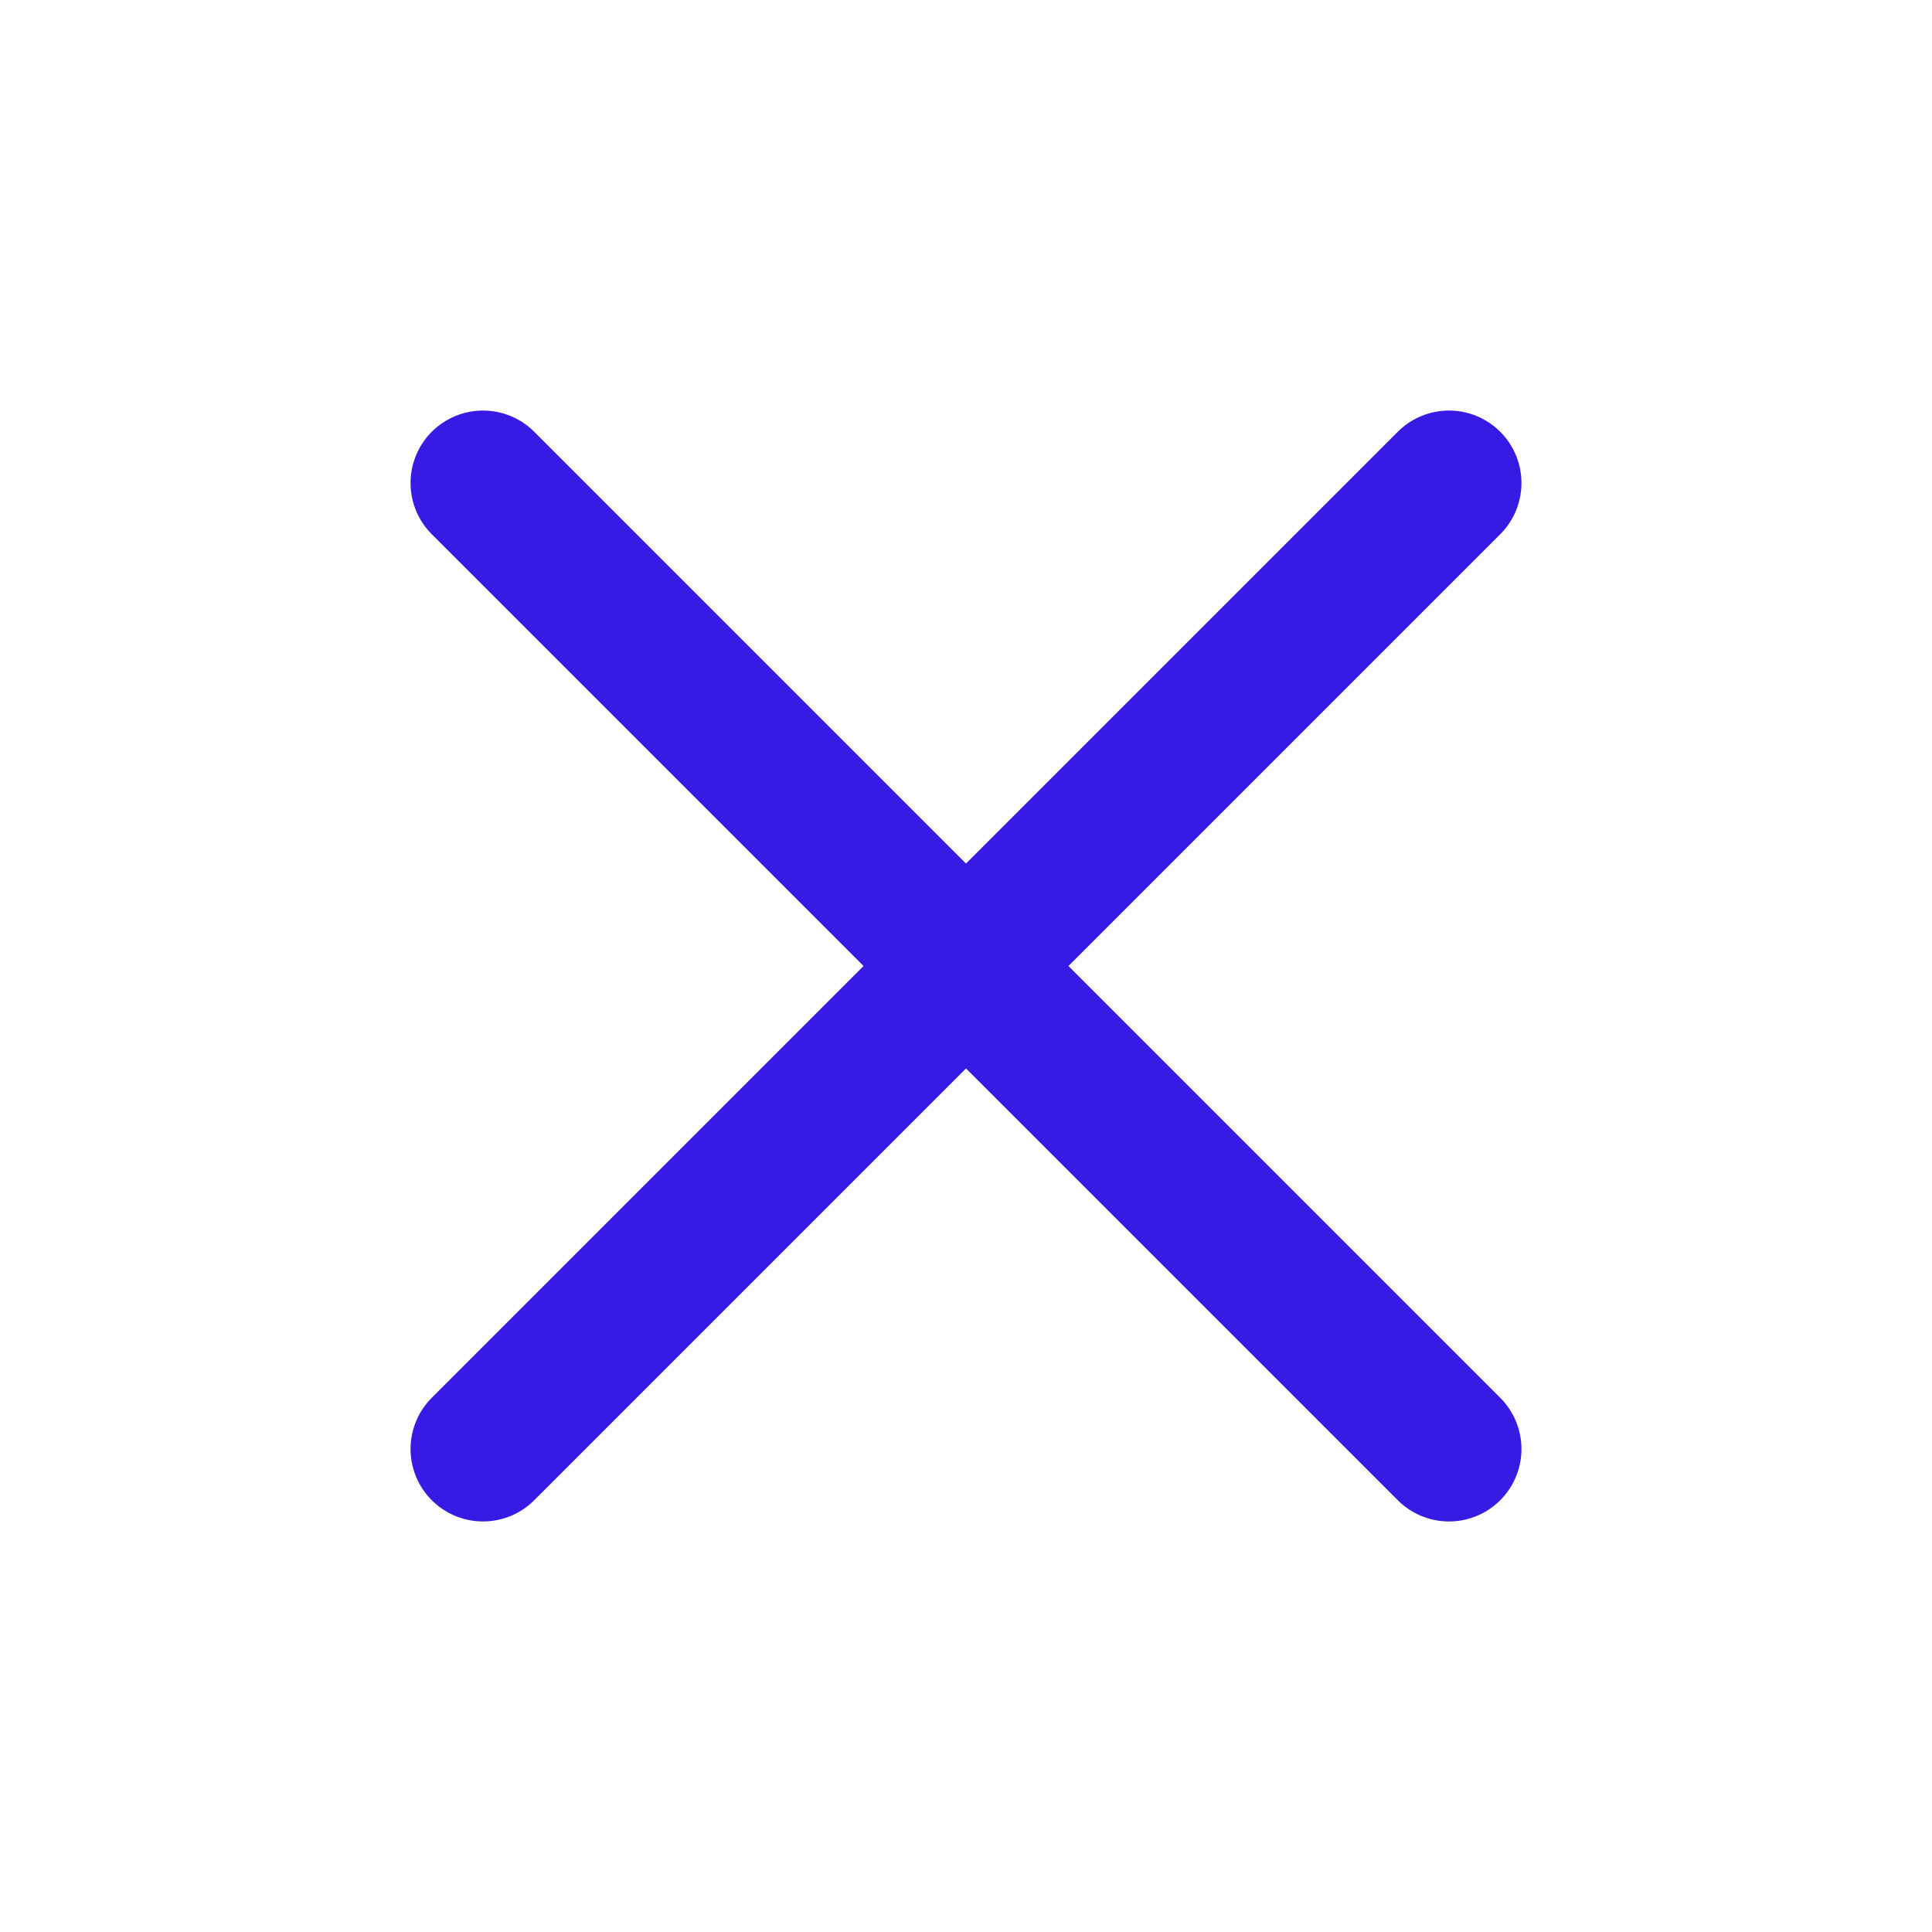
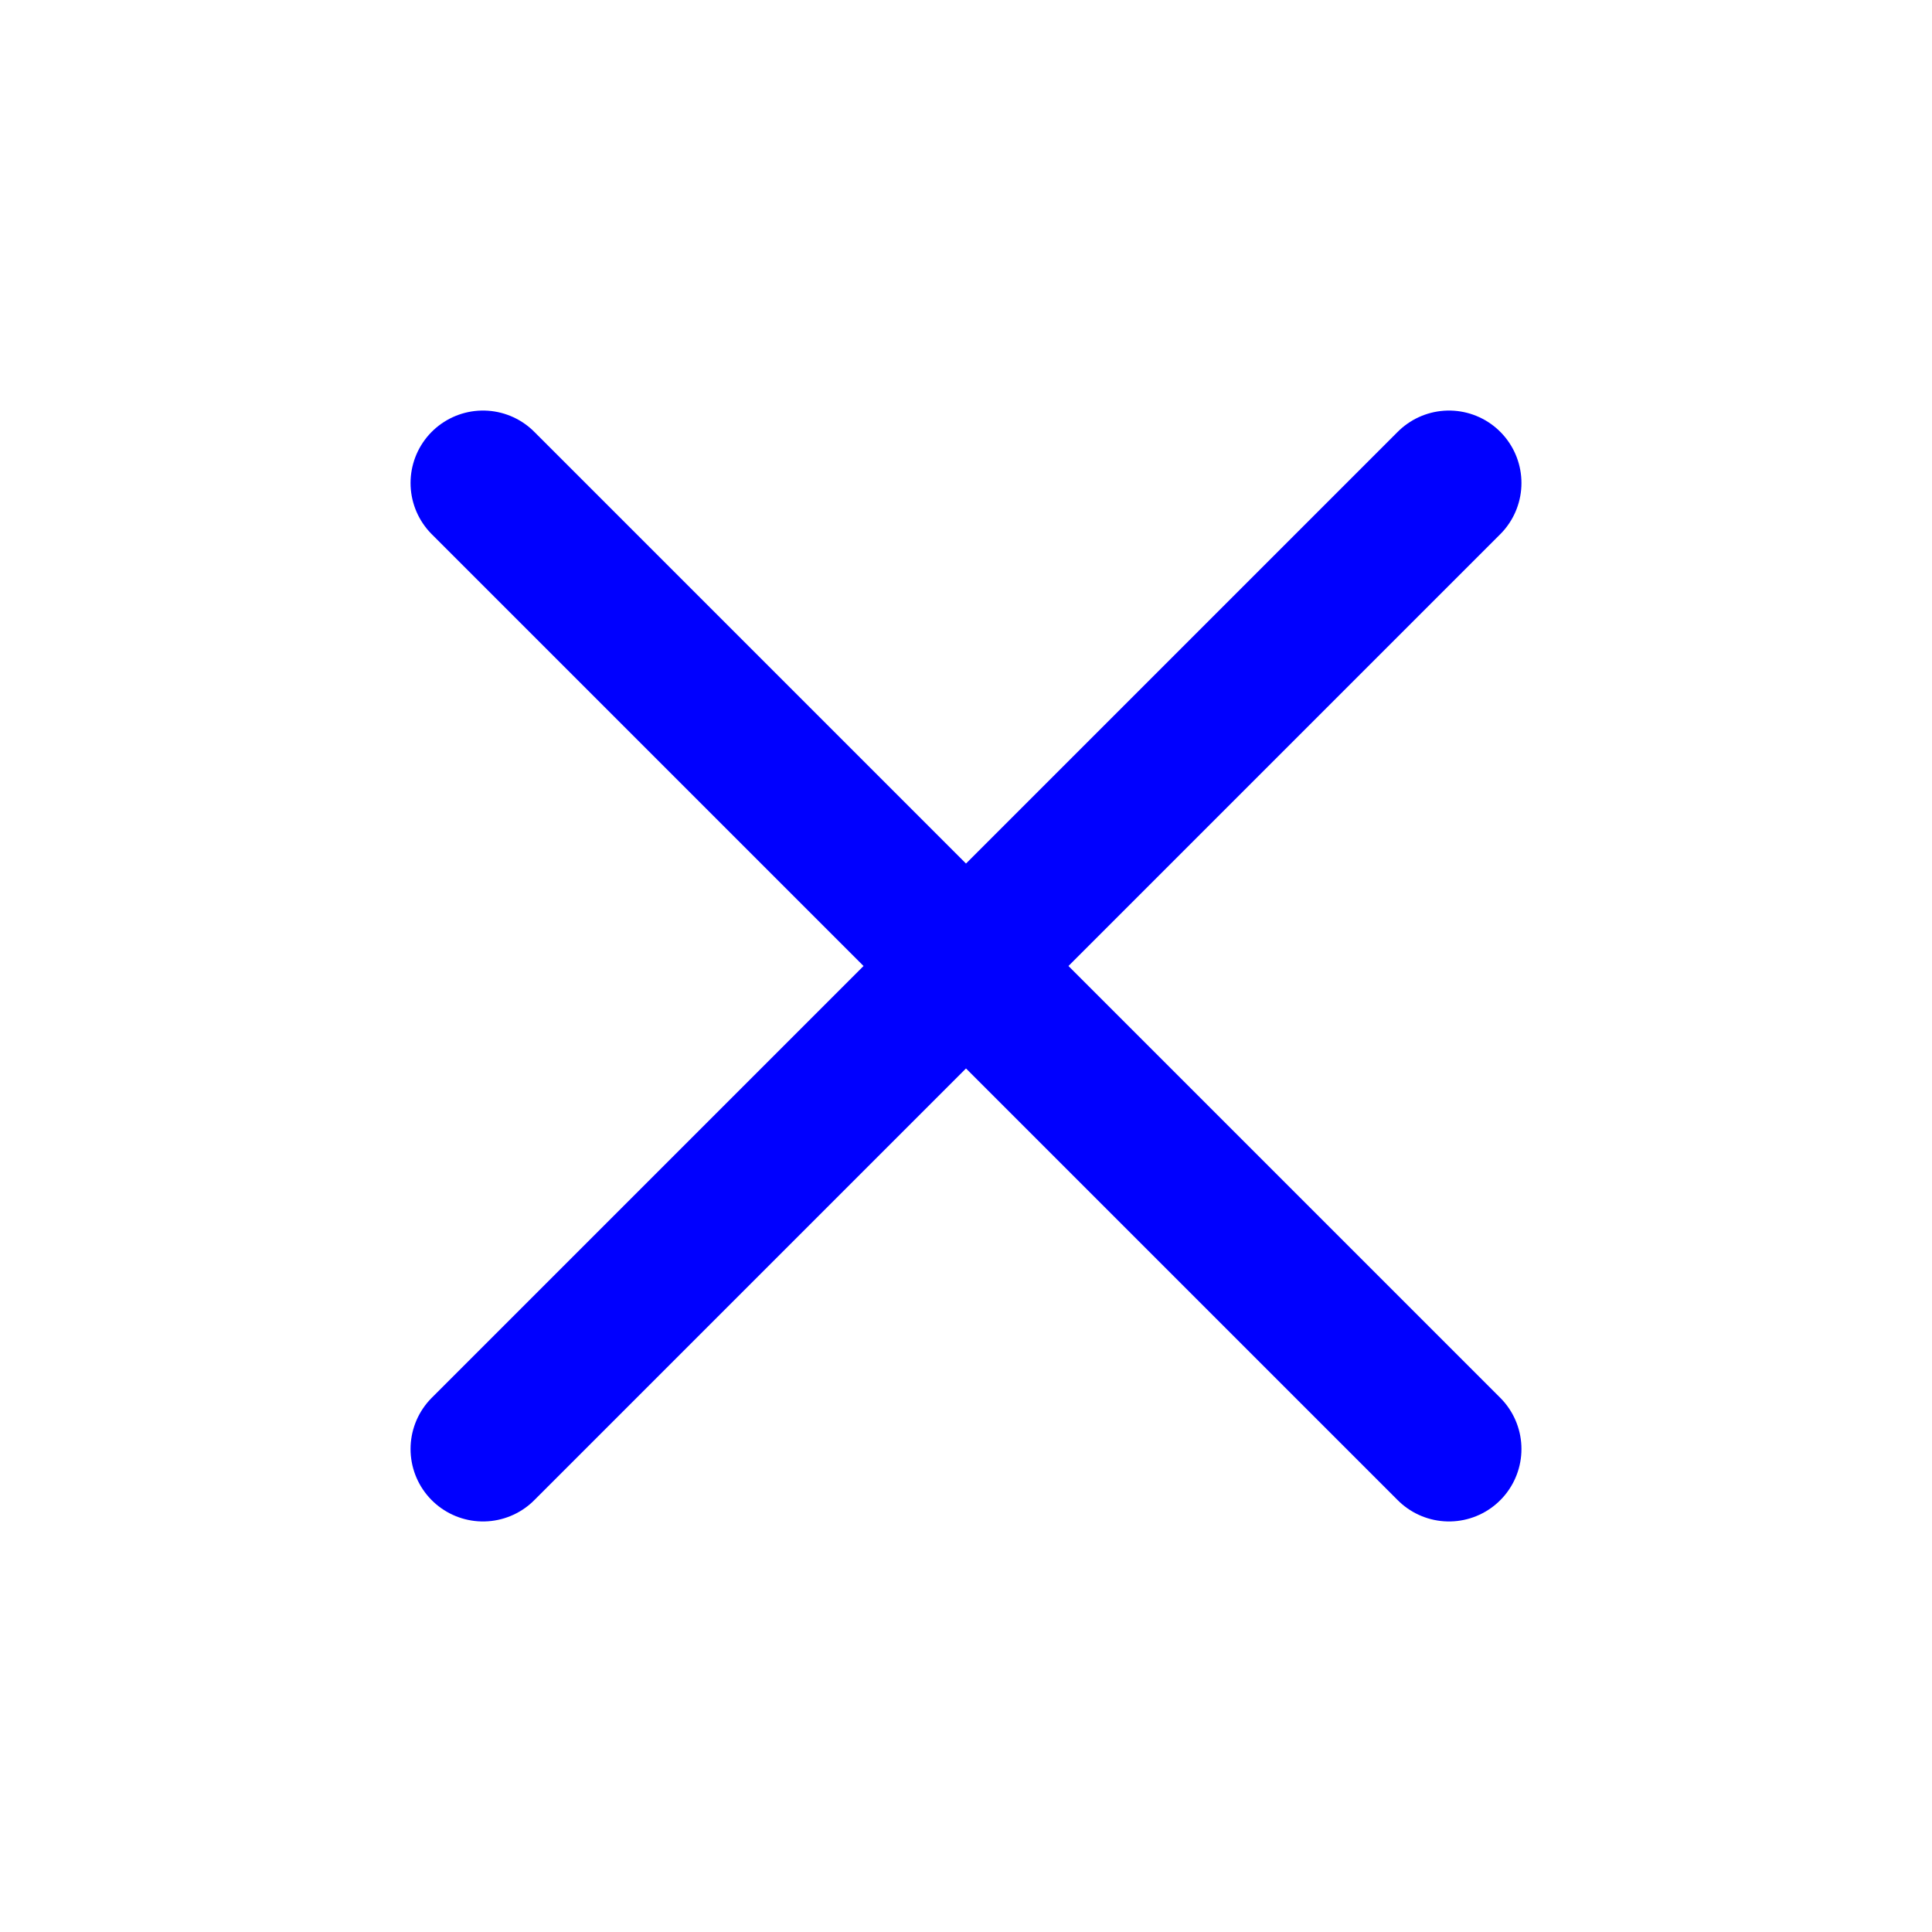
<svg xmlns="http://www.w3.org/2000/svg" viewBox="0 0 24 24">
-   <path d="M6,6 L18,18 M18,6 L6,18" fill="none" stroke="#371be4" stroke-width="1.8" stroke-linecap="round" stroke-linejoin="round" />
+   <path d="M6,6 L18,18 M18,6 L6,18" fill="none" stroke="#0000FF" stroke-width="1.8" stroke-linecap="round" stroke-linejoin="round" />
</svg>
